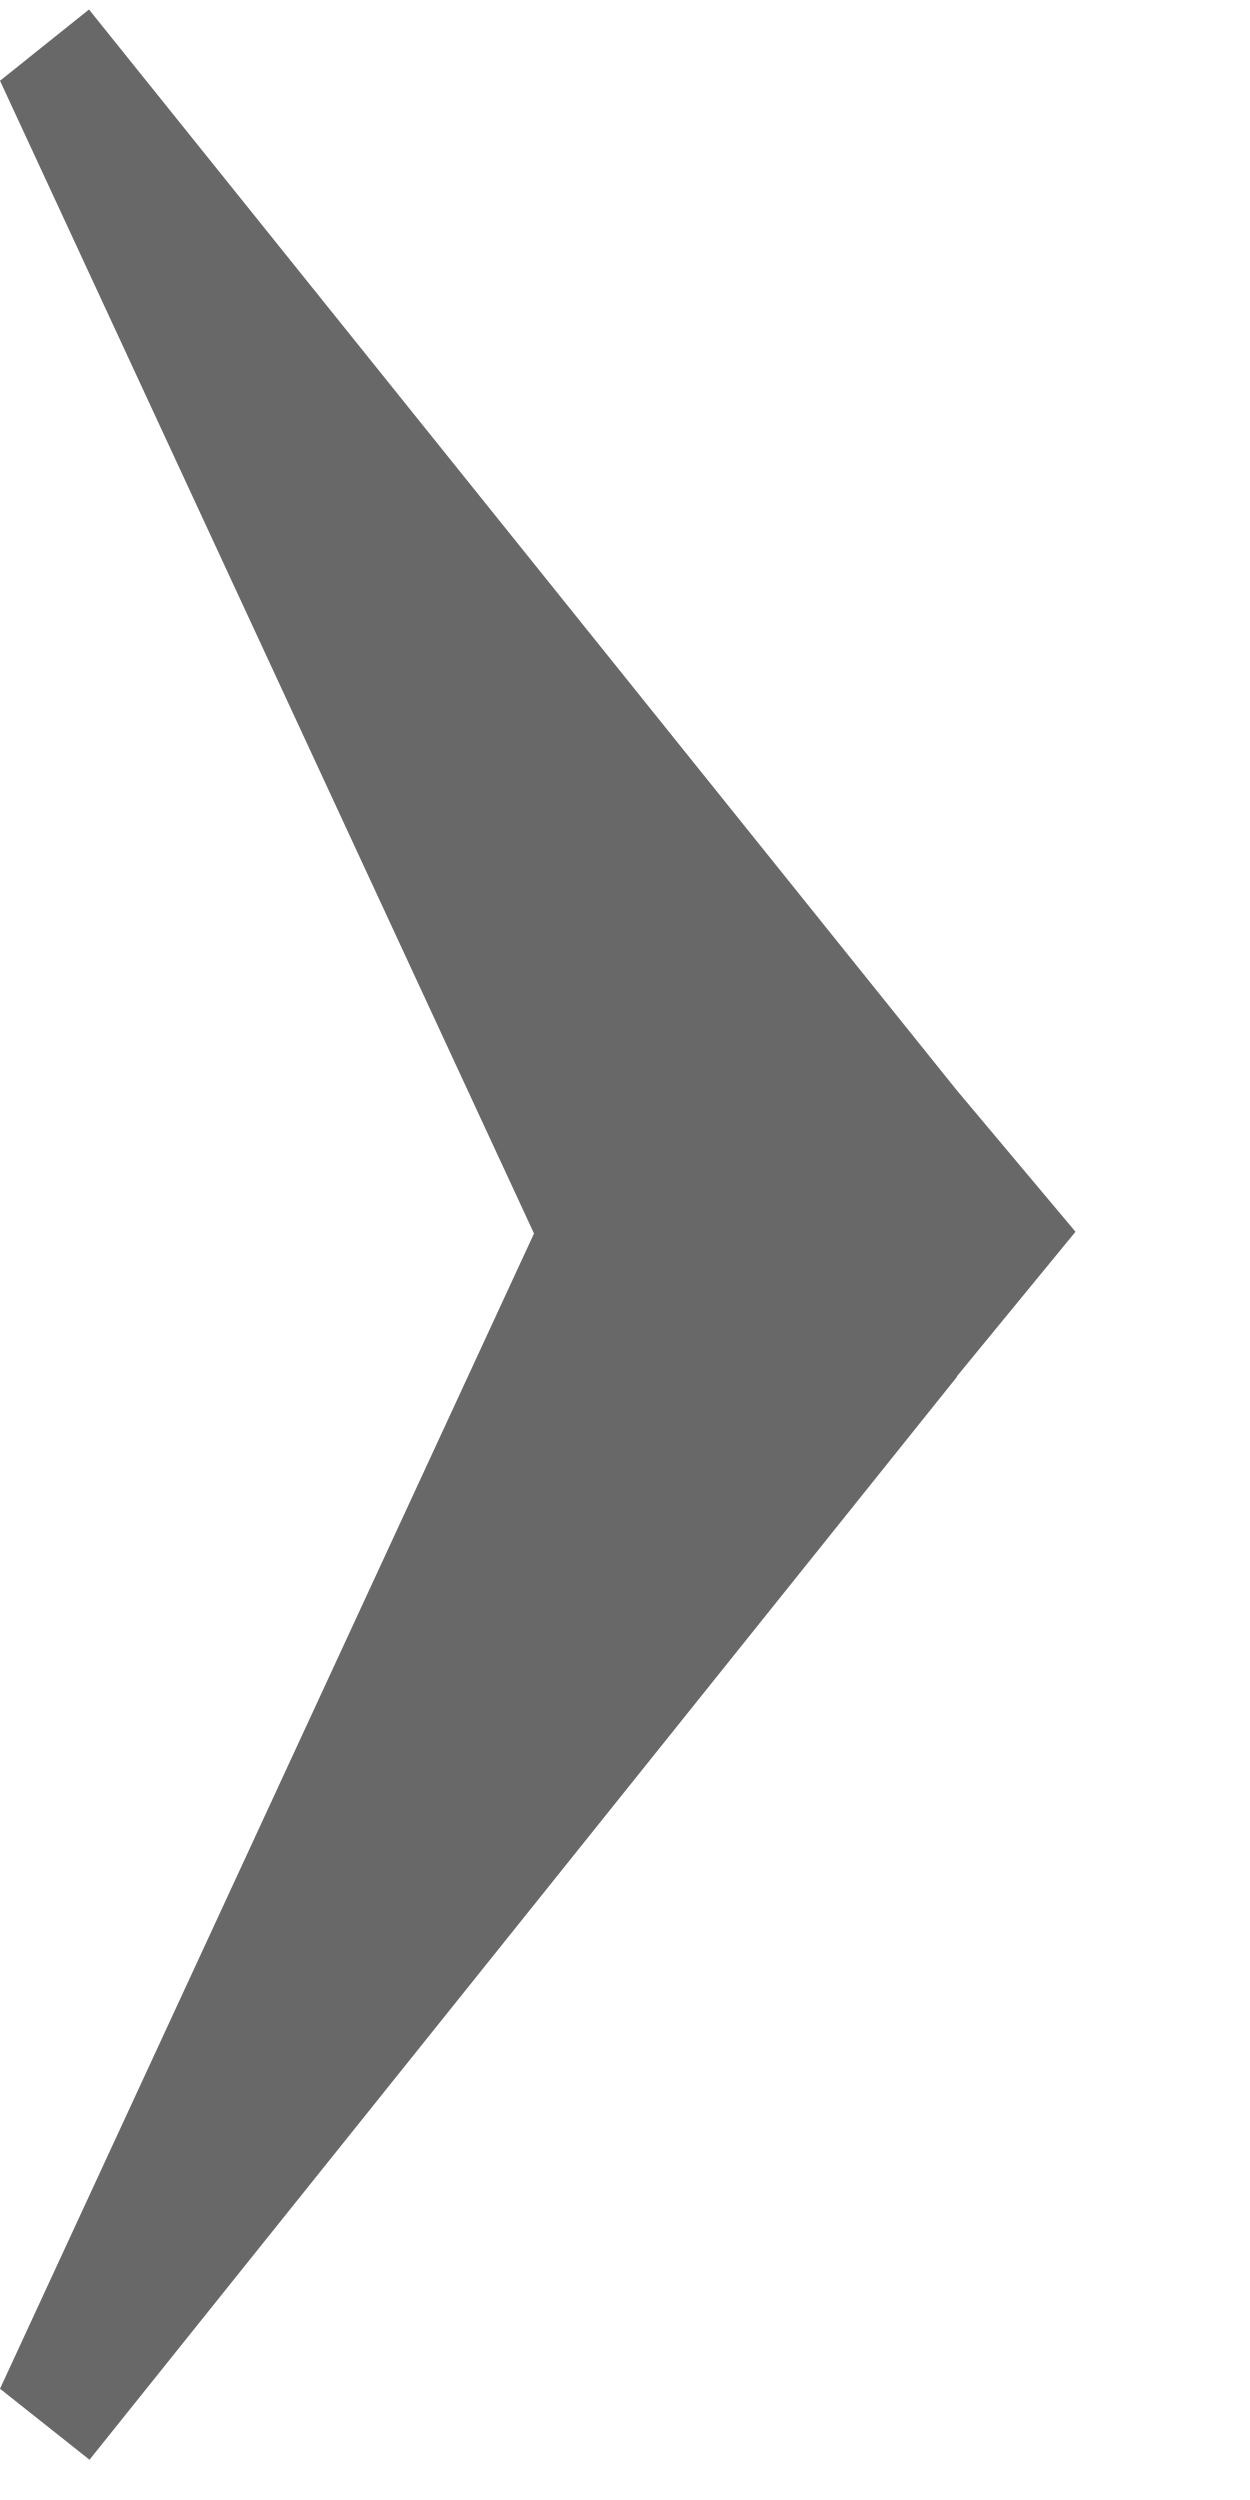
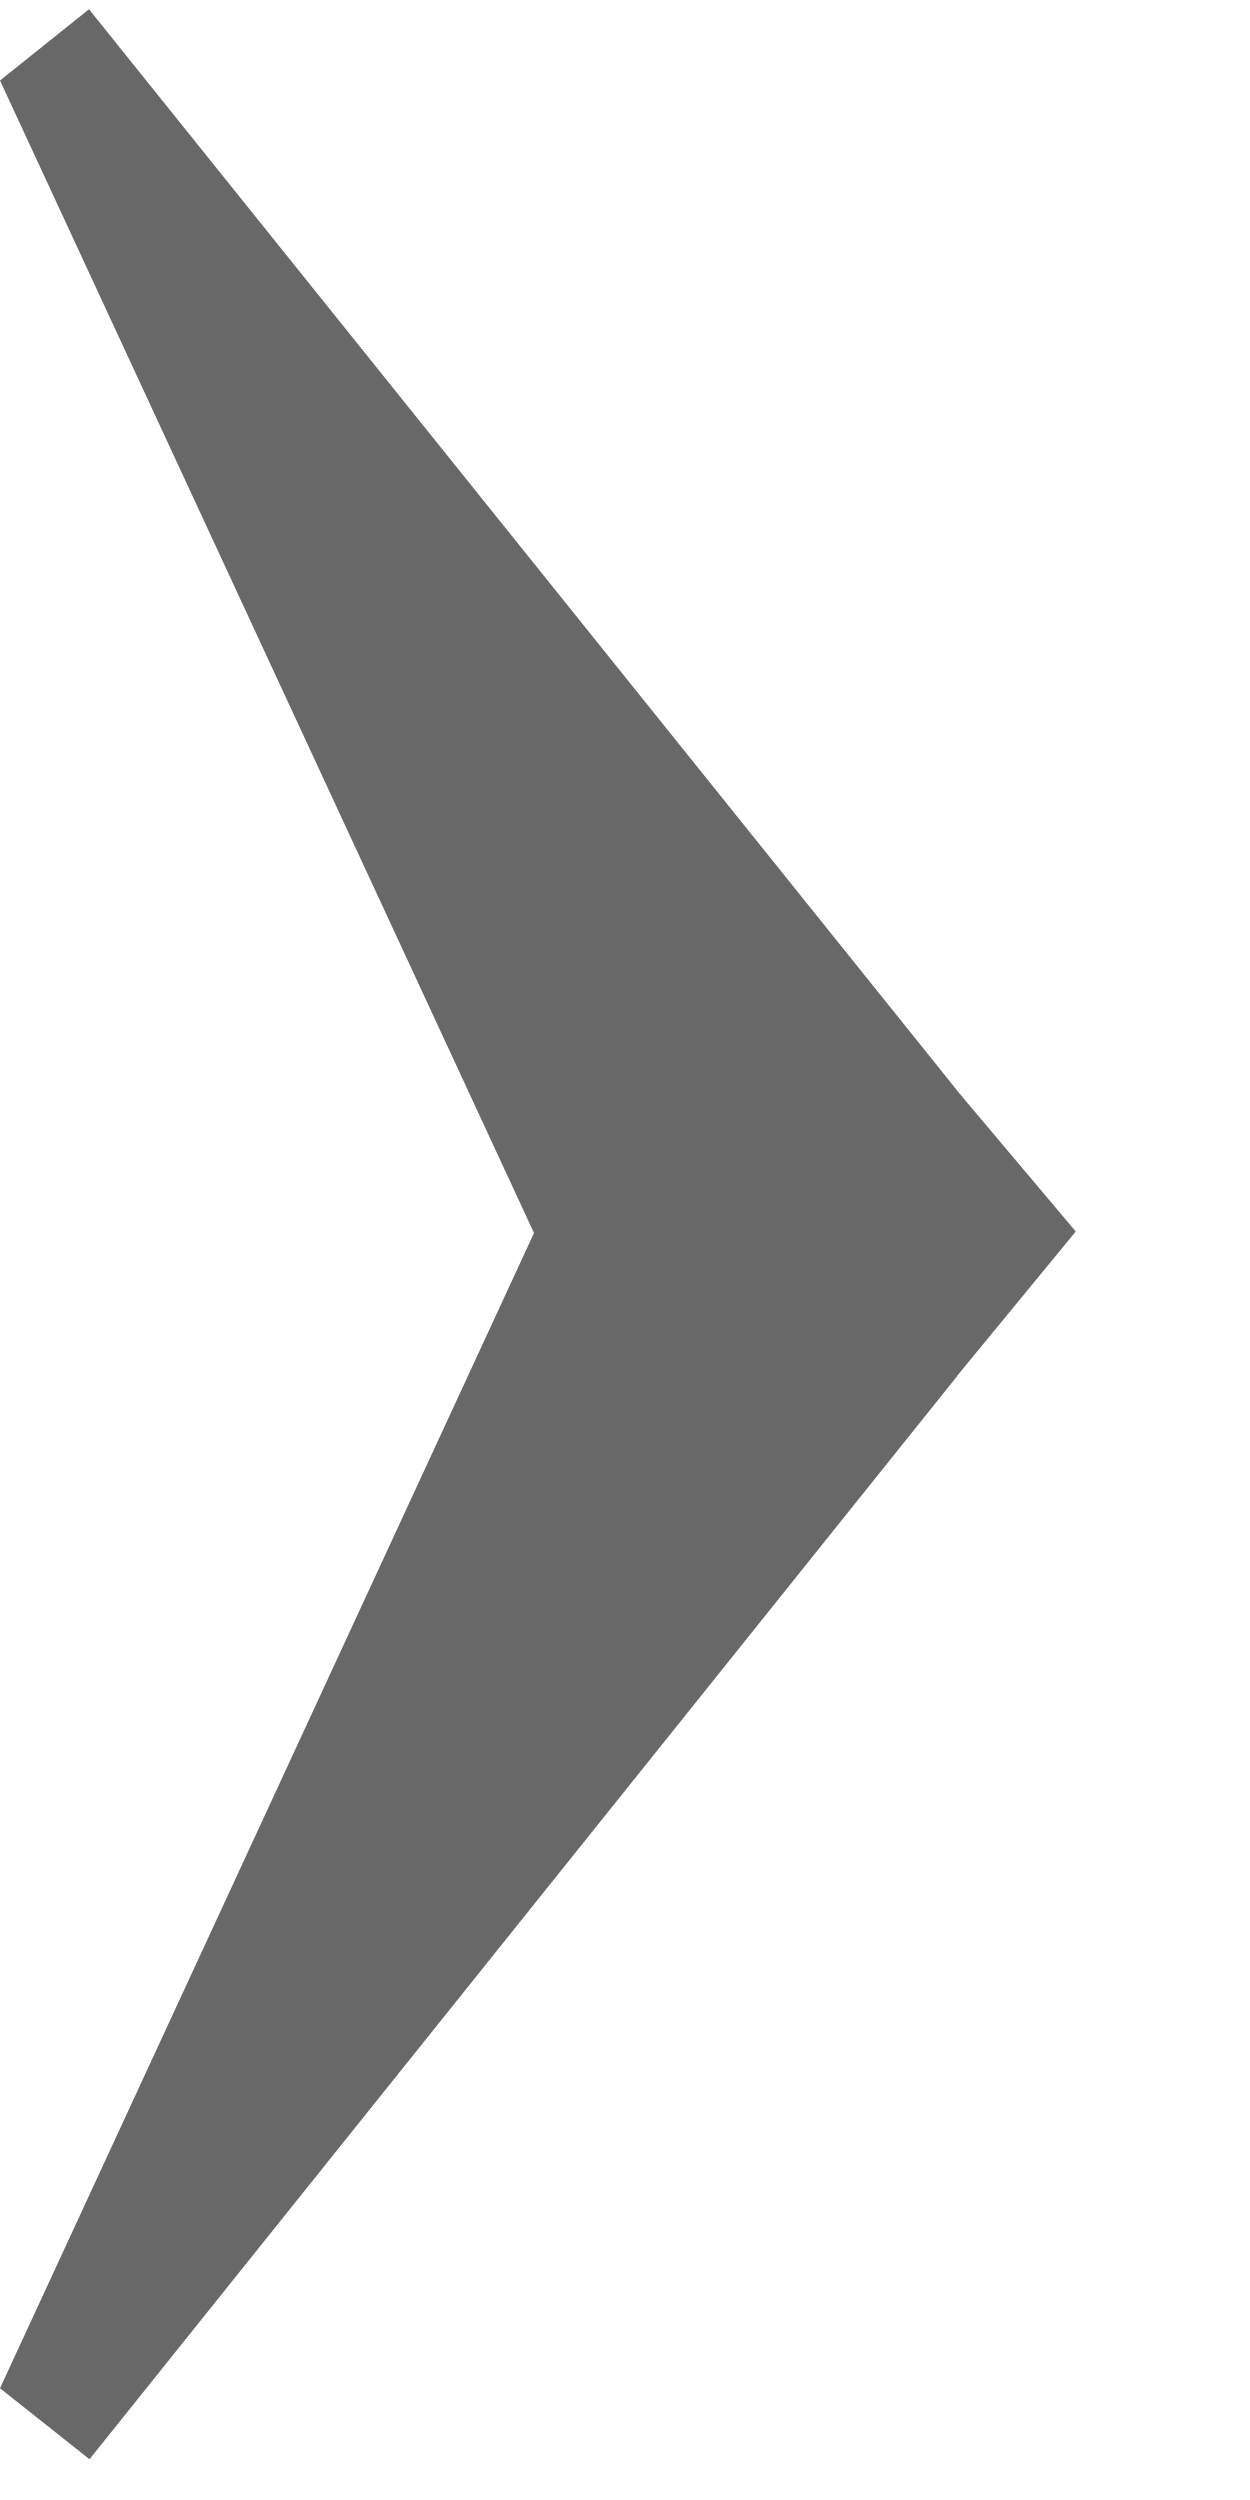
<svg xmlns="http://www.w3.org/2000/svg" width="5" height="10">
-   <polygon fill="#686868" points="3.827 4.361 3.827 4.361 0.356 0.038 0 0.323 2.136 4.934 0 9.555 0.358 9.839 3.829 5.506 3.827 5.506 4.302 4.927" />
+   <path fill="#686868" d="M3.827 4.361v-.001l-3.471-4.323-.356.285 2.136 4.61-2.136 4.621.358.284 3.471-4.333h-.001l.475-.578z" />
</svg>
